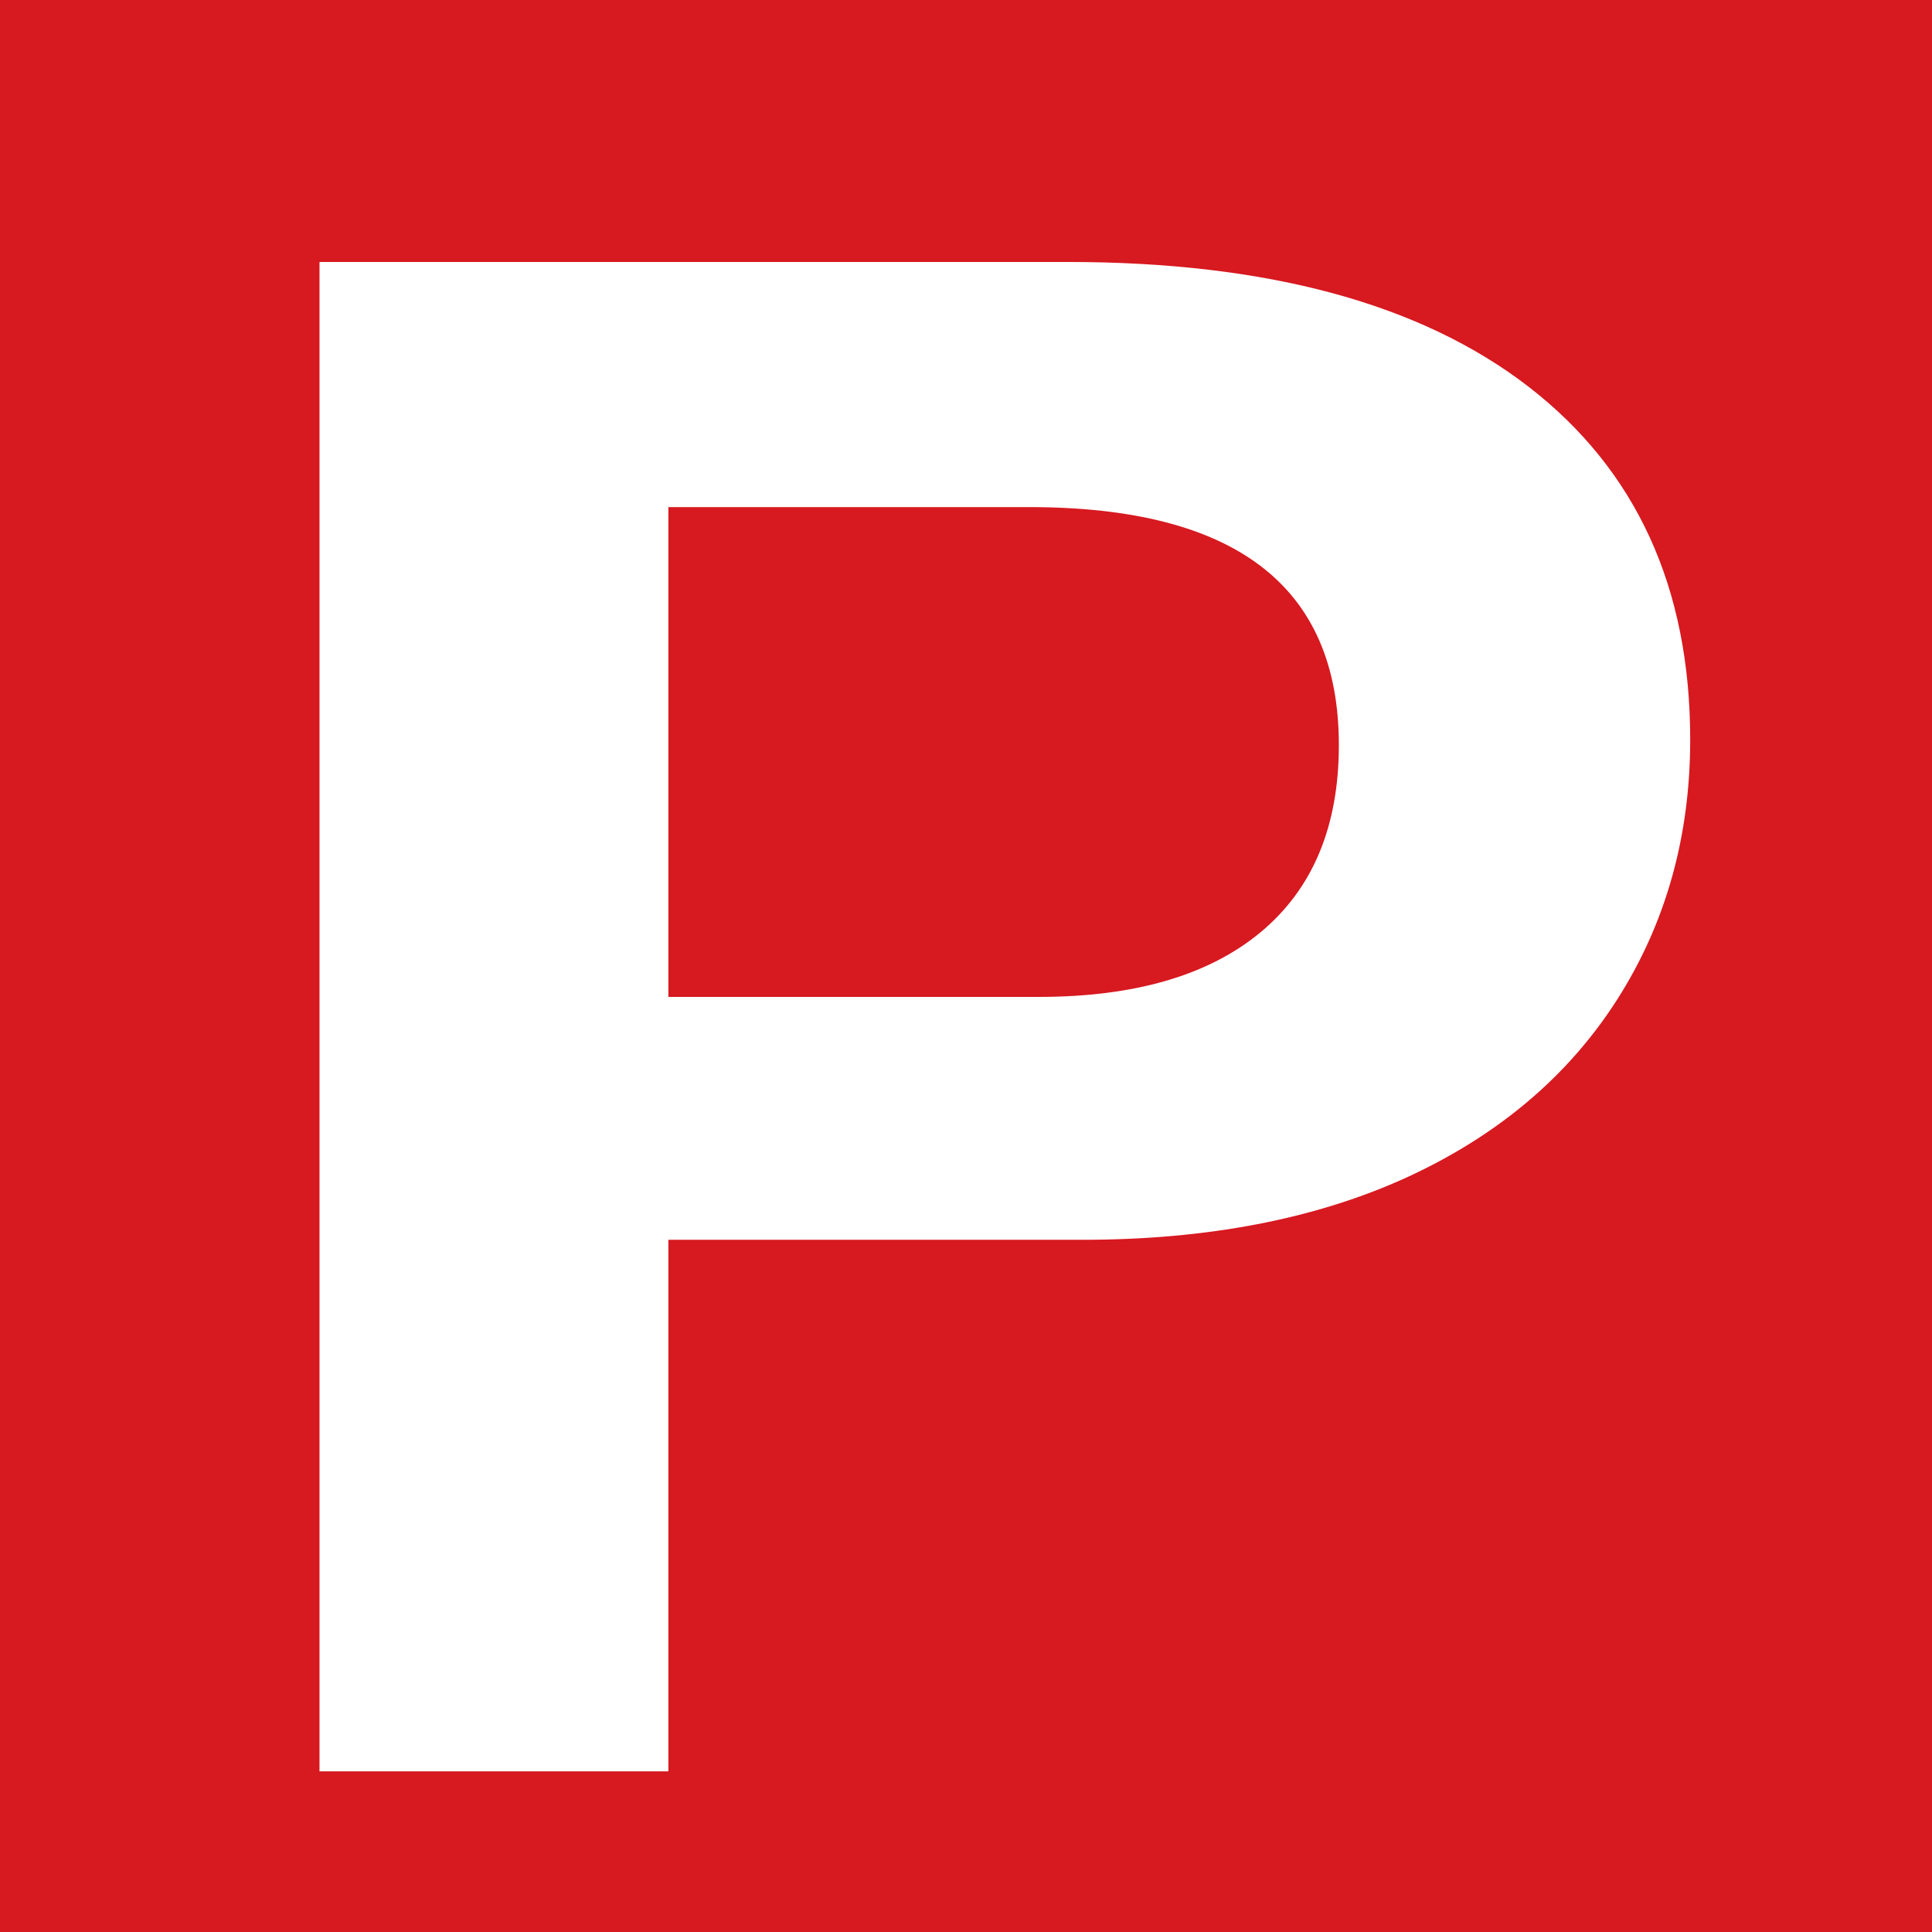
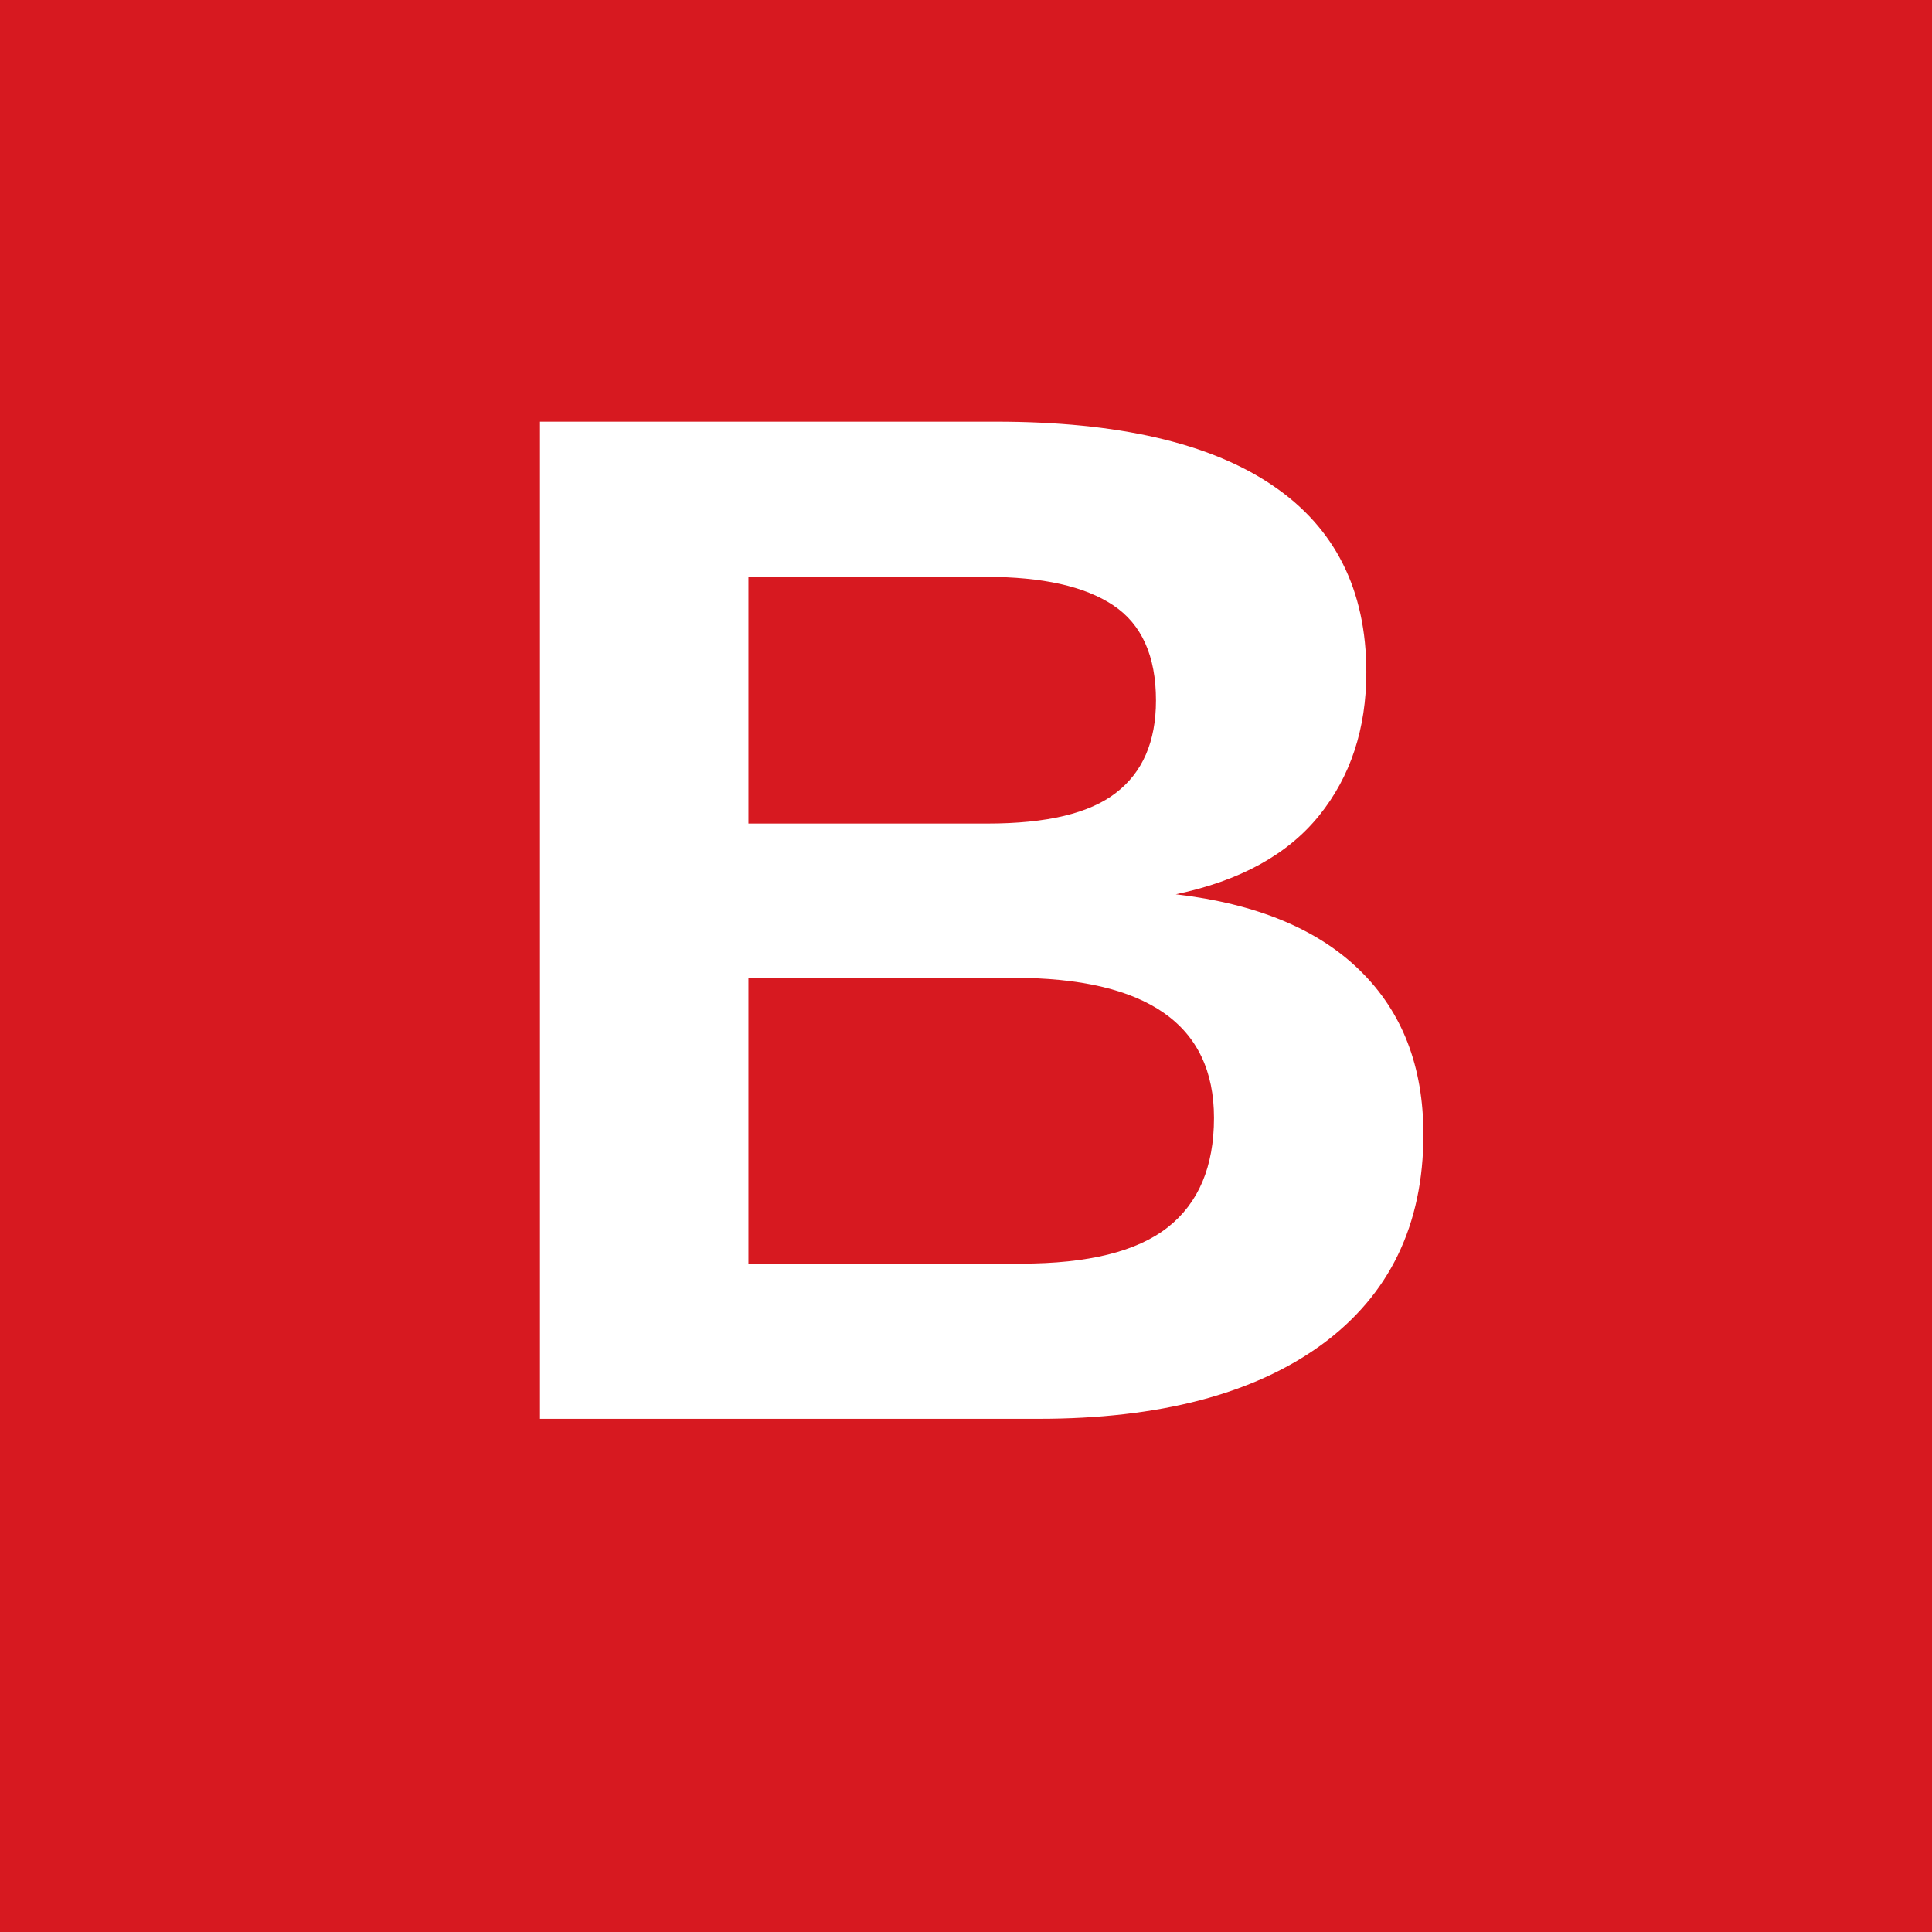
- <svg xmlns="http://www.w3.org/2000/svg" viewBox="0 0 64 64" version="1.1" id="svg186">
-   <defs id="defs190" />
-   <rect width="64" height="64" fill="#d71920" id="rect182" />
-   <text x="30.428" y="61.649" fill="#ffffff" font-family="Arial, Helvetica, sans-serif" font-size="76.357px" font-weight="700" text-anchor="middle" id="text184" transform="scale(1.050606,0.9518315)" style="stroke-width:1">P</text>
+ <svg xmlns="http://www.w3.org/2000/svg" viewBox="0 0 64 64" version="1.1" id="svg6">
+   <defs id="defs10" />
+   <rect width="64" height="64" fill="#d71920" id="rect2" />
+   <text x="32" y="47" fill="#ffffff" font-family="Arial, Helvetica, sans-serif" font-size="48px" font-weight="700" text-anchor="middle" id="text4">B</text>
</svg>
